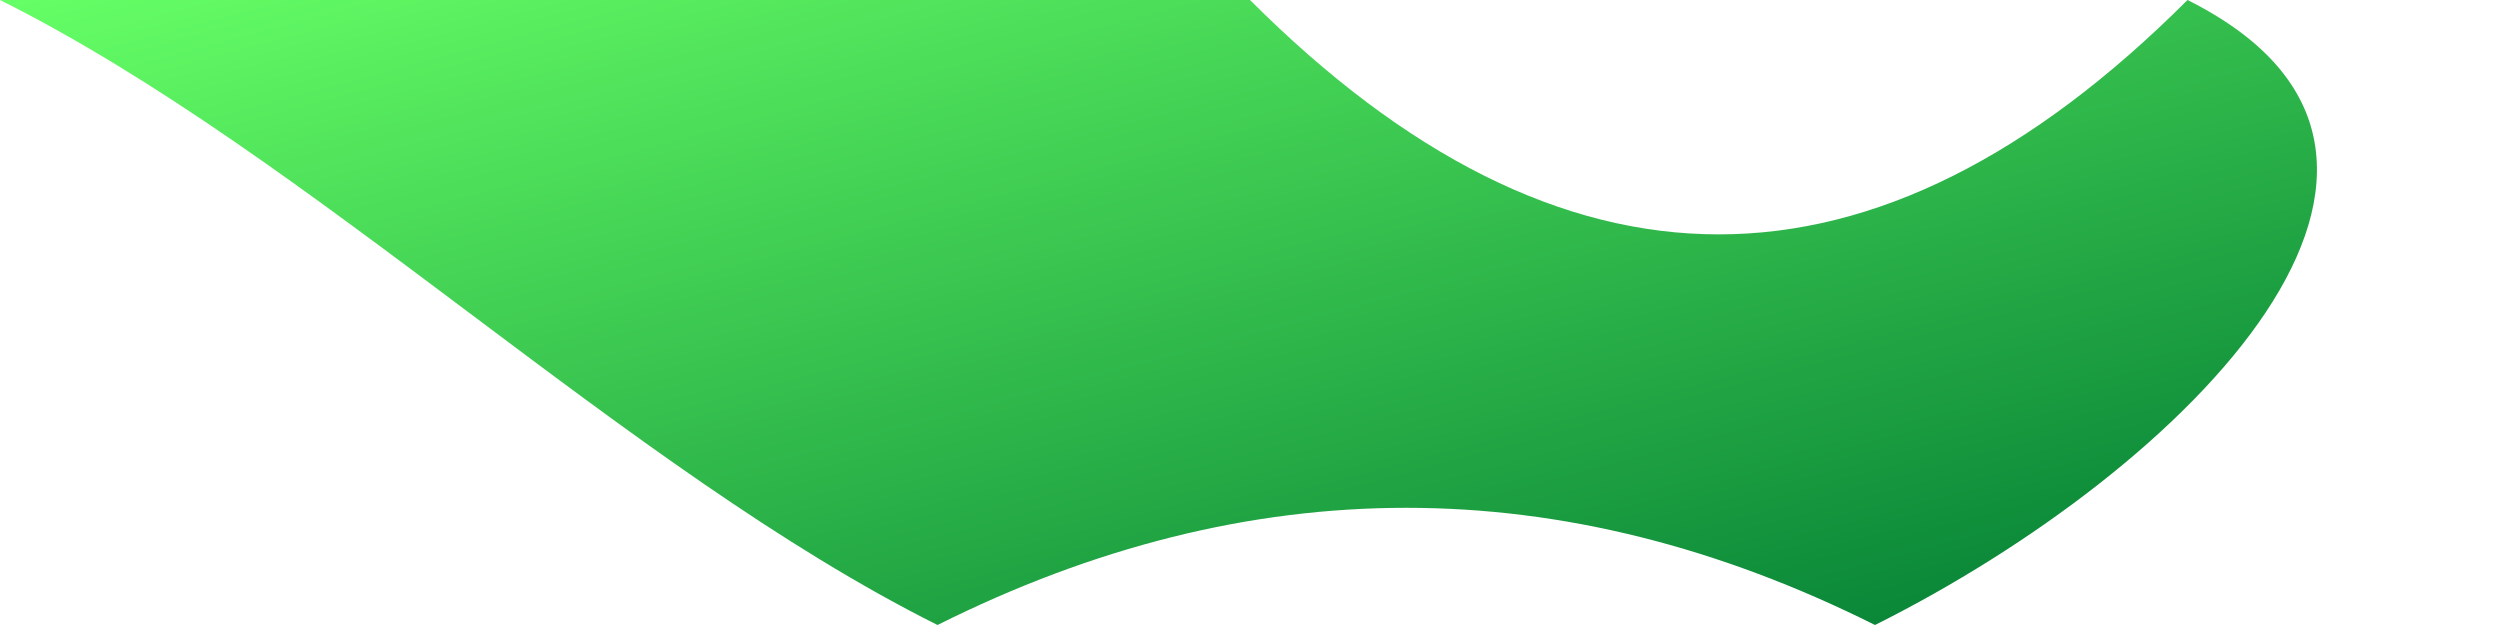
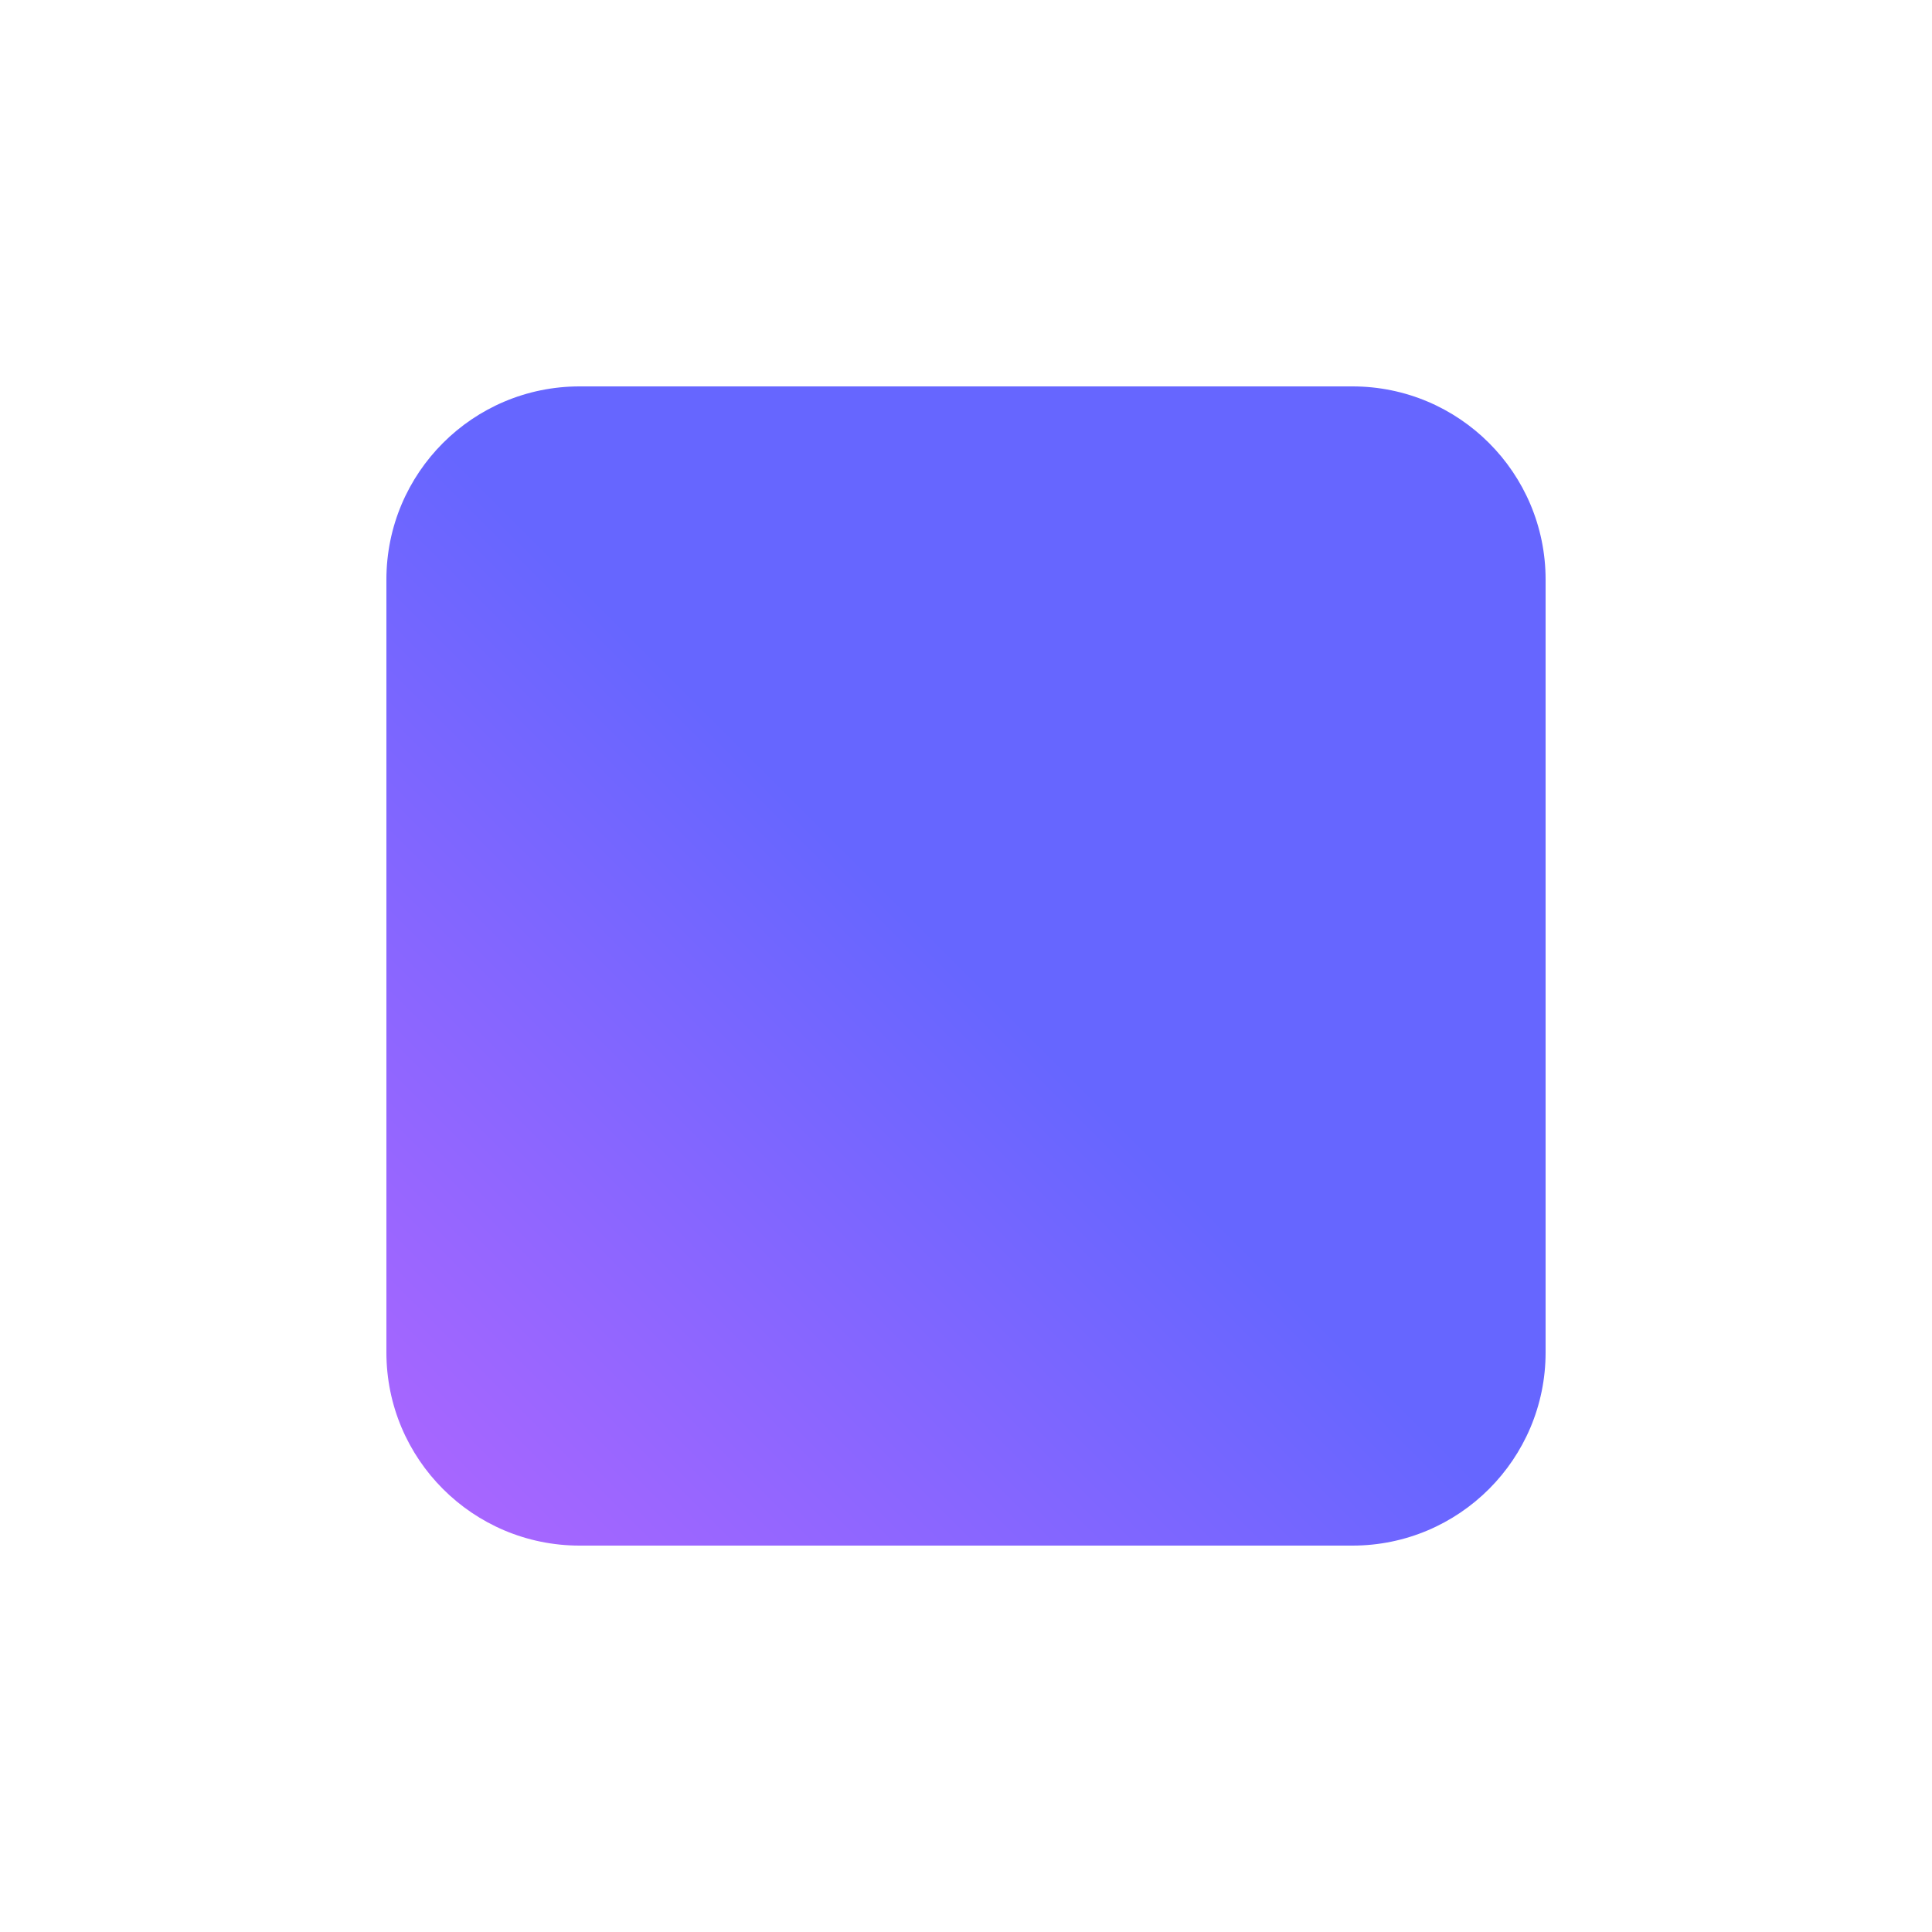
- <svg xmlns="http://www.w3.org/2000/svg" viewBox="0 0 800 200" preserveAspectRatio="none">
+ <svg xmlns="http://www.w3.org/2000/svg" viewBox="0 0 100 100" class="abstract-svg svg-bottom-left">
  <defs>
-     <linearGradient id="leafGradient" x1="0%" y1="0%" x2="100%" y2="100%">
-       <stop offset="0%" style="stop-color:#66ff66;stop-opacity:1" />
-       <stop offset="100%" style="stop-color:#007a33;stop-opacity:1" />
+     <linearGradient id="gradient3" gradientTransform="rotate(135)">
+       <stop offset="0%" stop-color="#6666ff" />
+       <stop offset="100%" stop-color="#cc66ff" />
    </linearGradient>
  </defs>
-   <path fill="url(#leafGradient)" d="M400,0 C500,100 600,100 700,0 C800,50 700,150 600,200 C500,150 400,150 300,200 C200,150 100,50 0,0 Z" />
+   <rect x="20" y="20" width="60" height="60" rx="10" ry="10" fill="url(#gradient3)" />
</svg>
